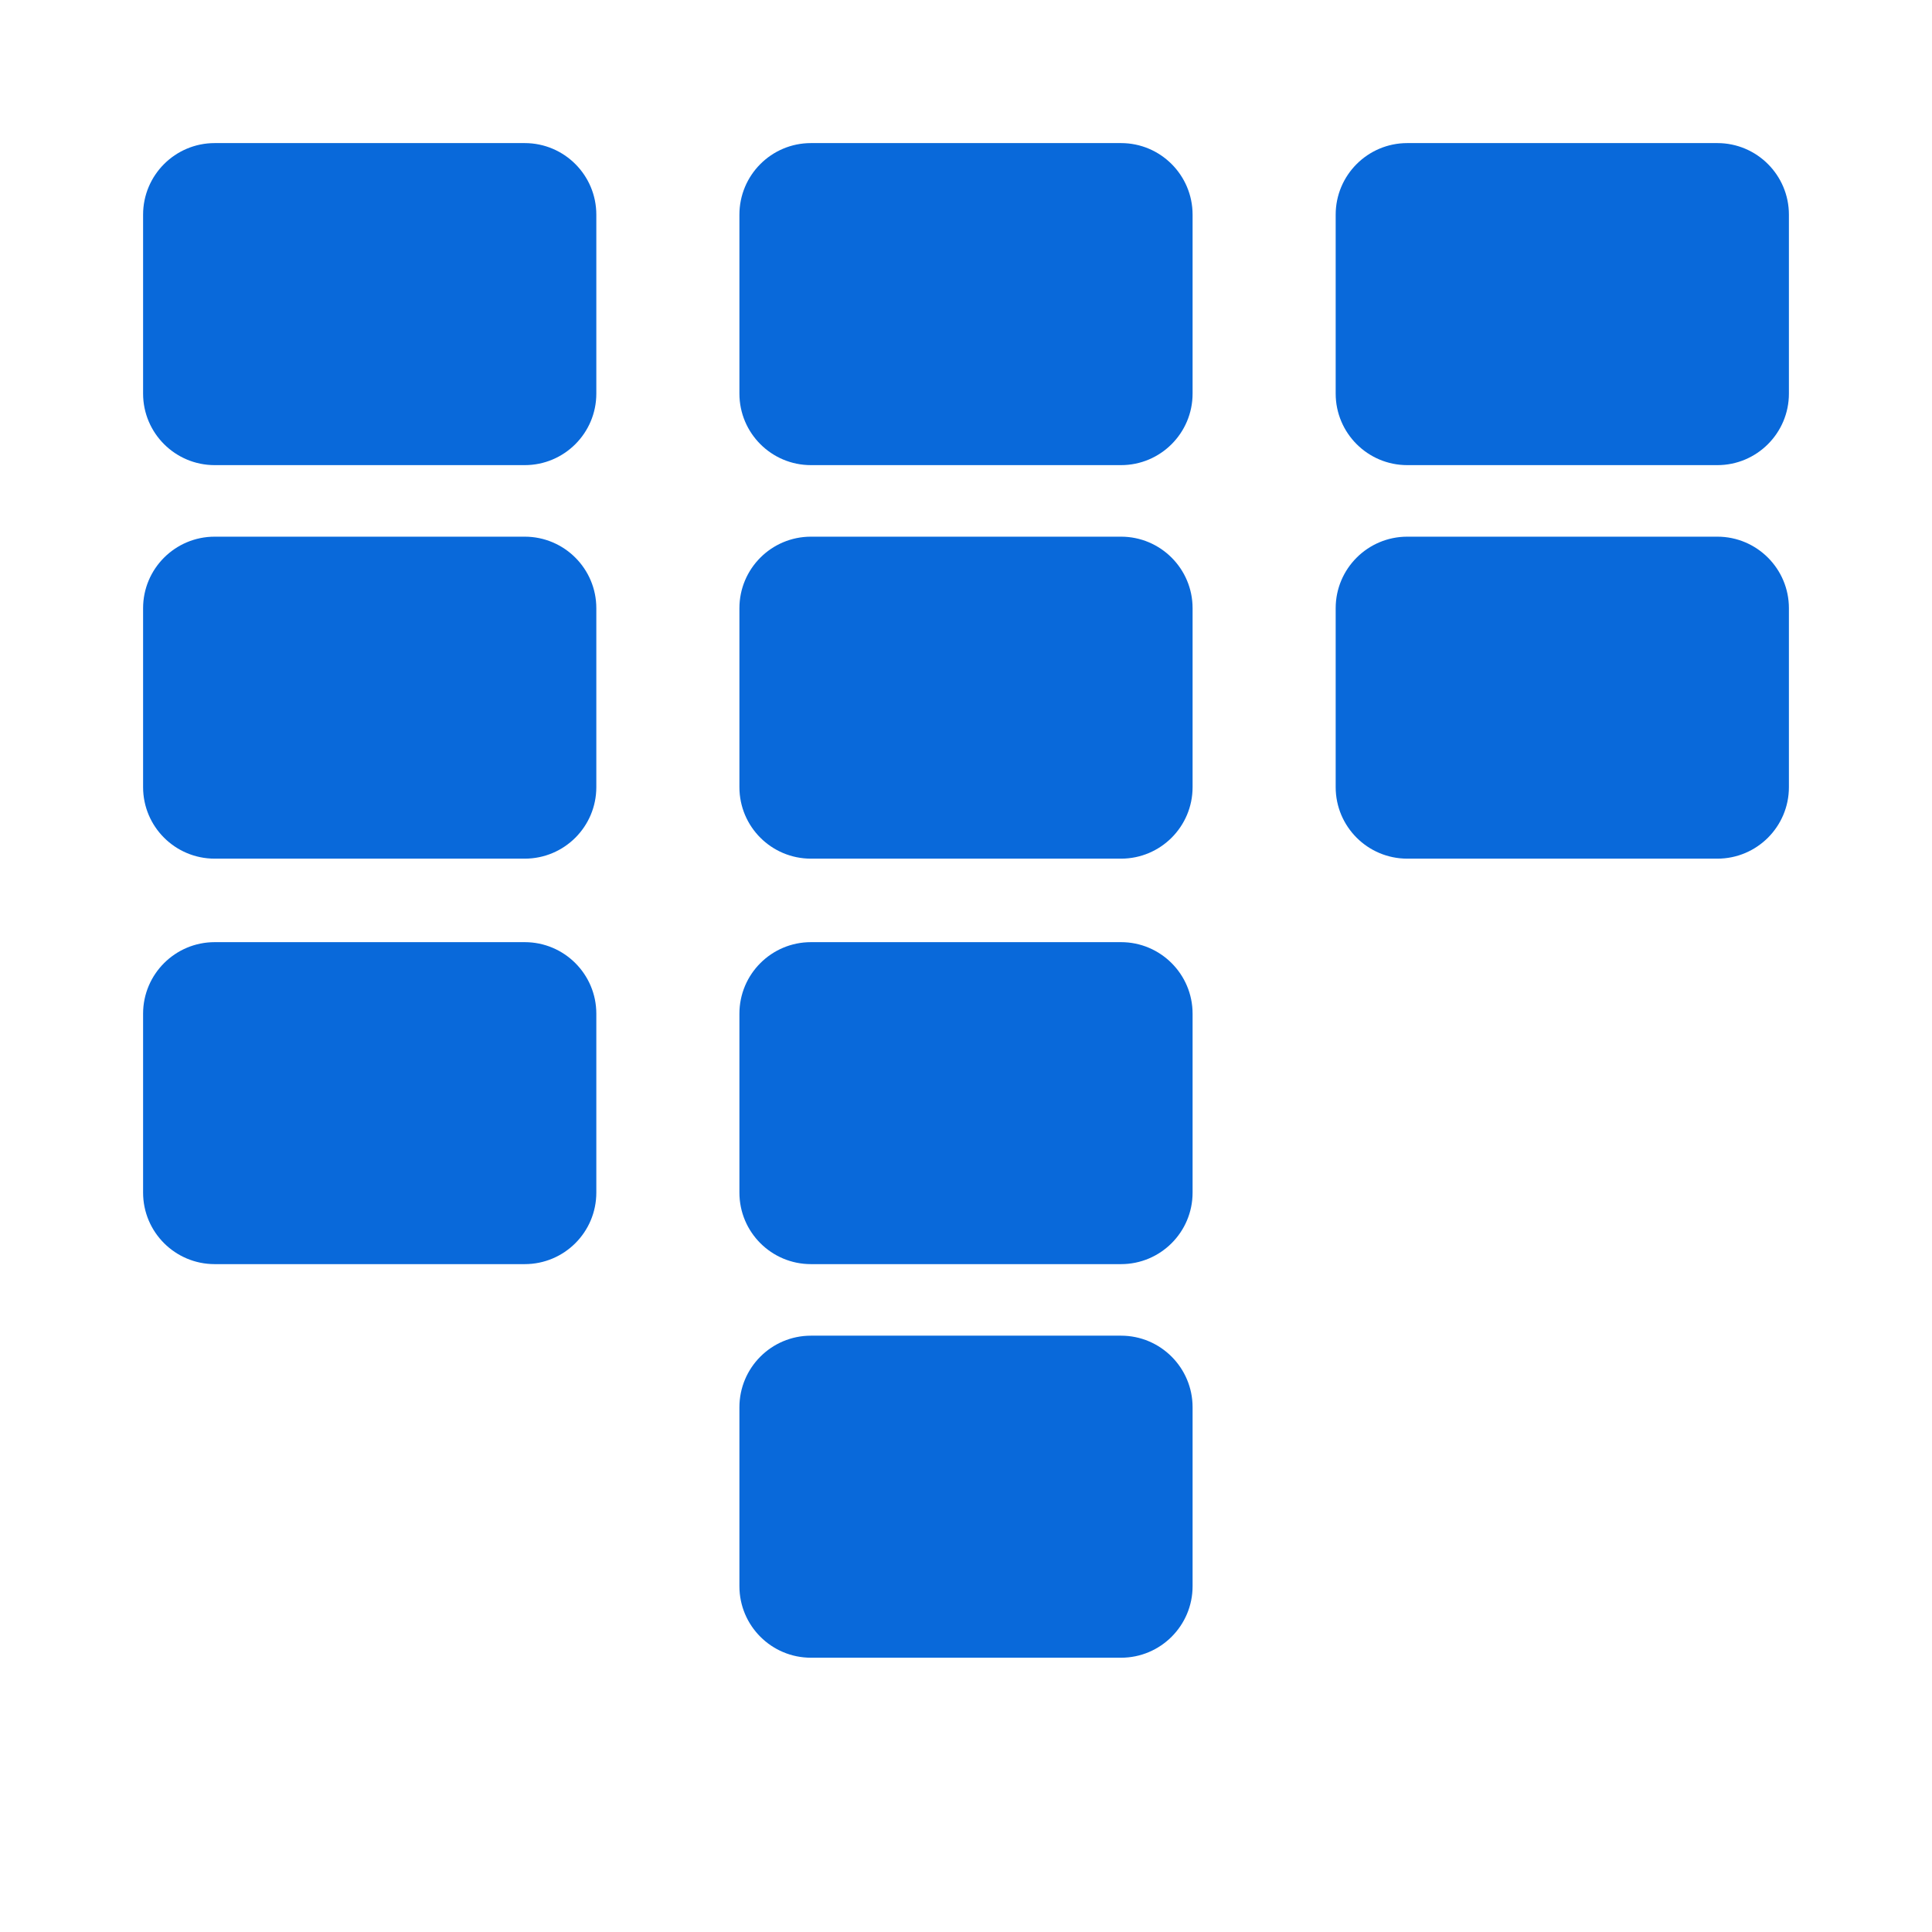
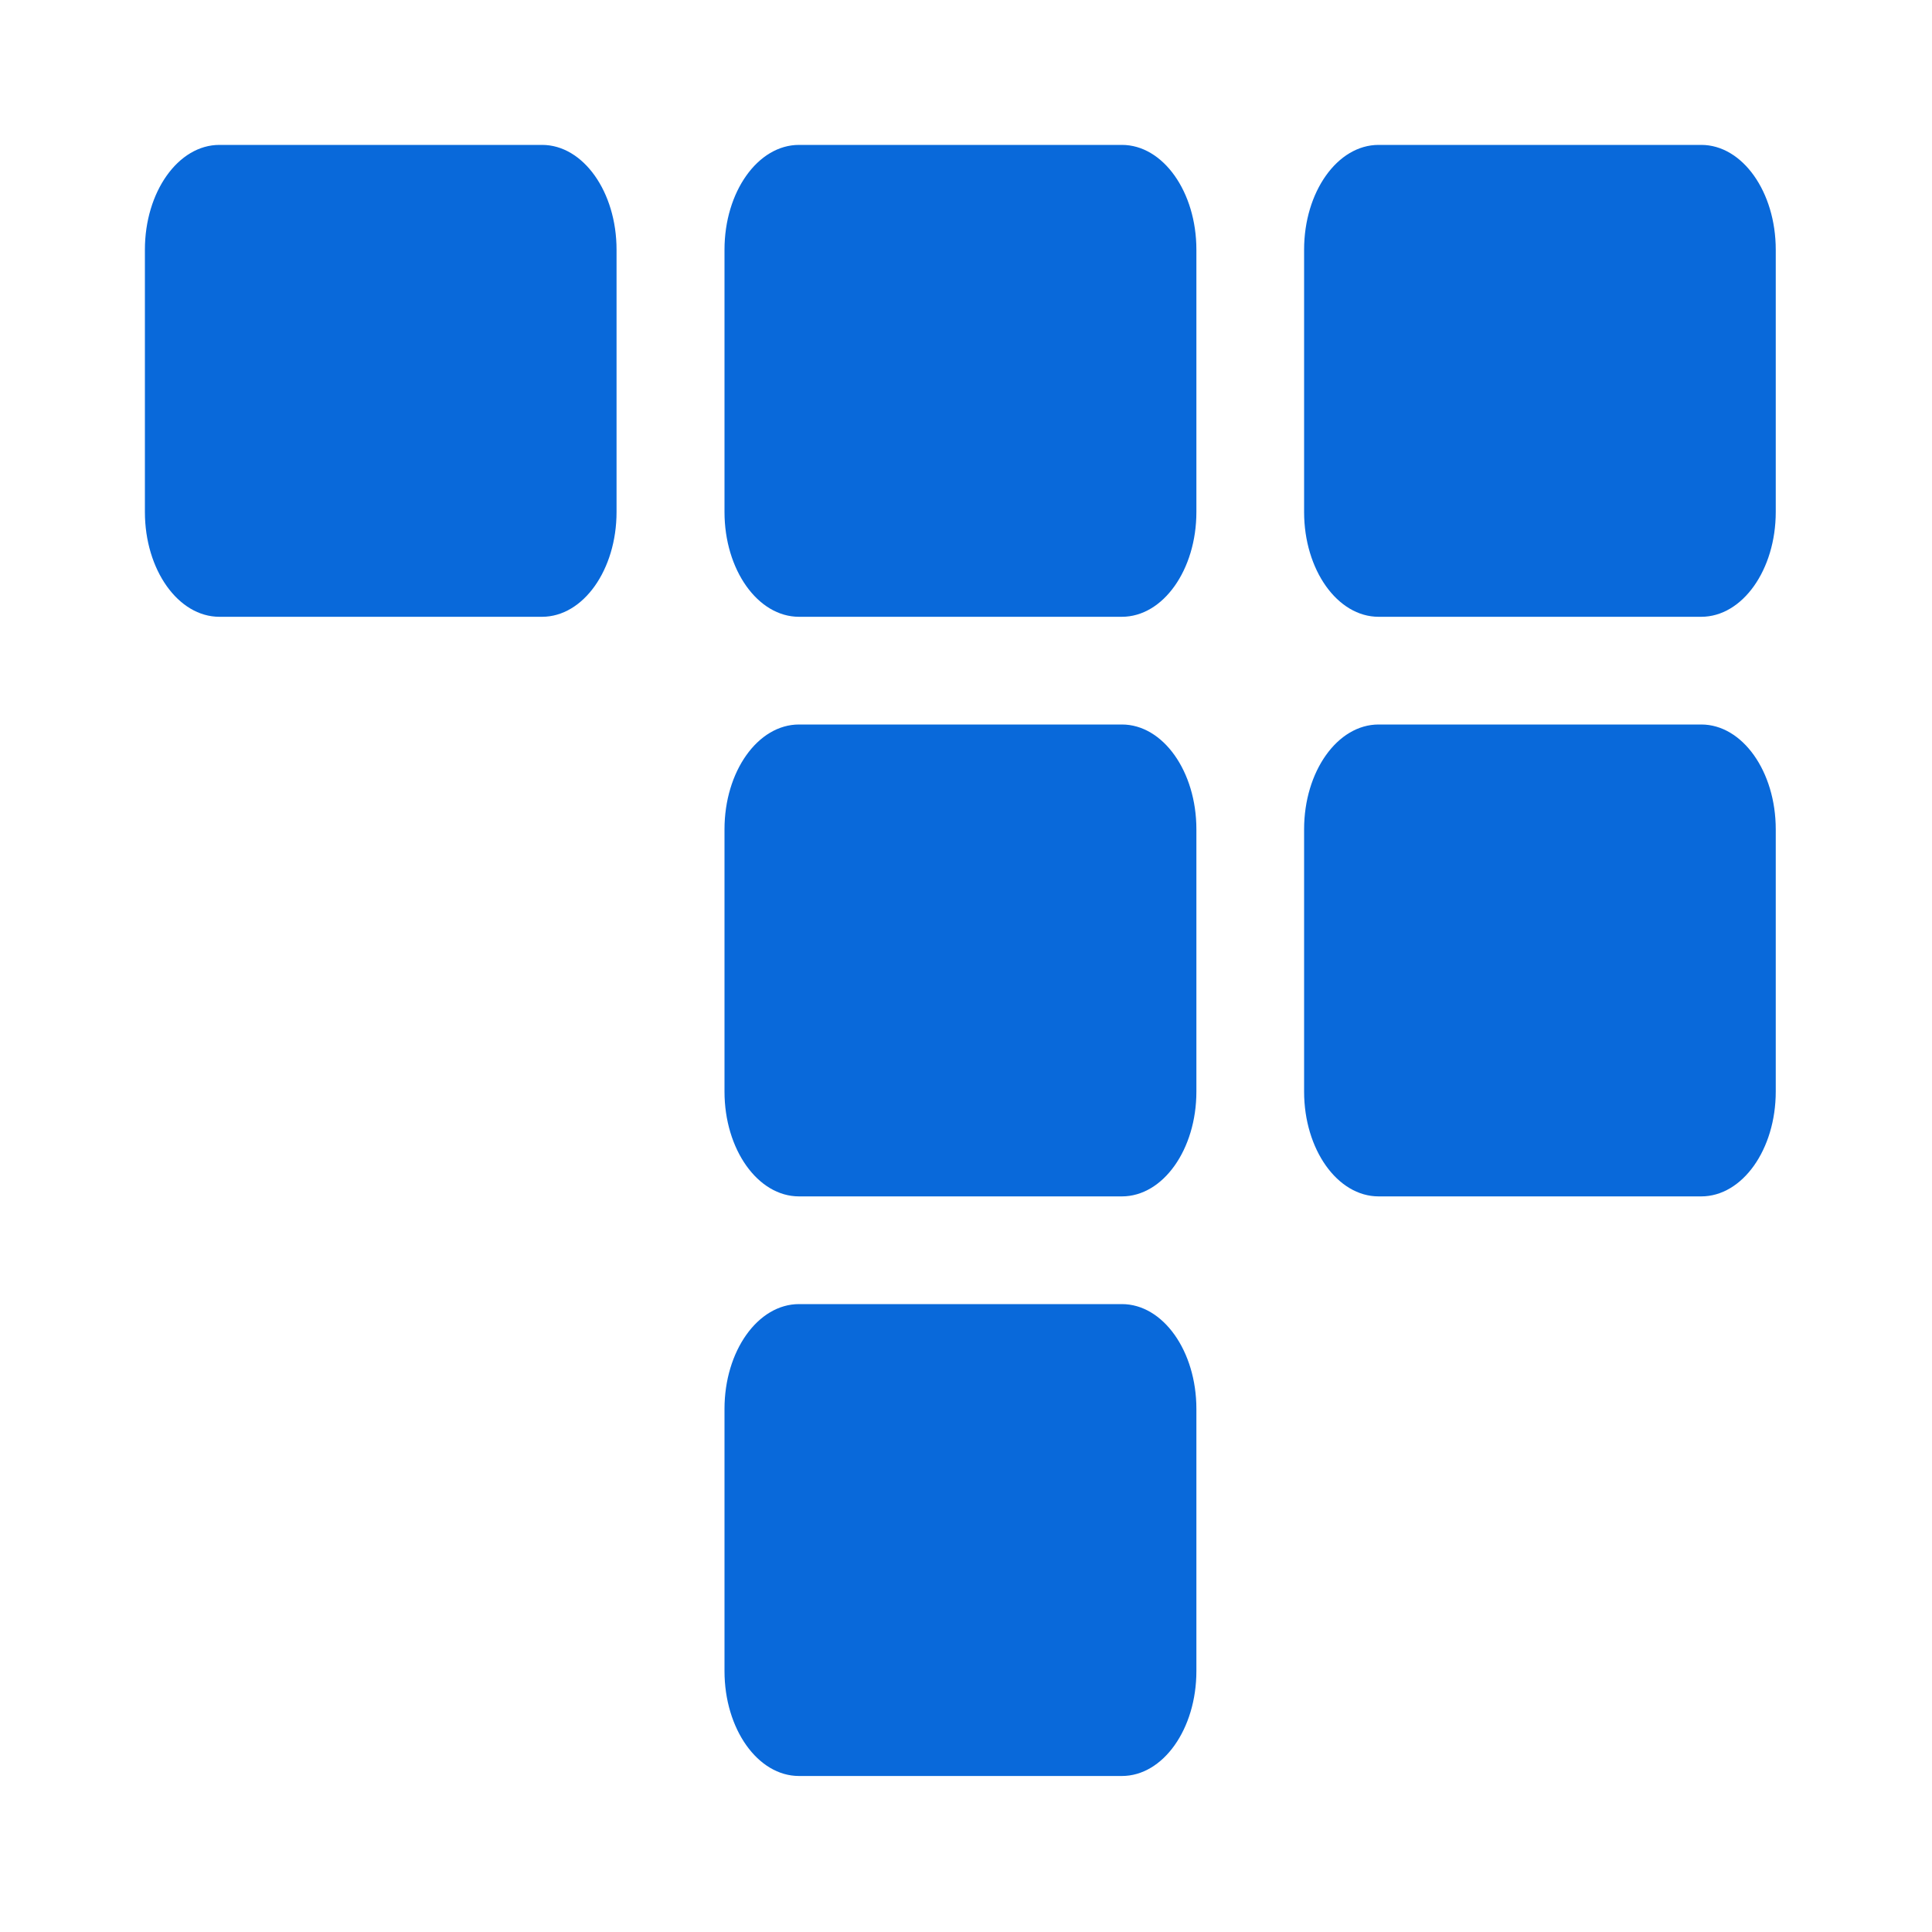
- <svg xmlns="http://www.w3.org/2000/svg" width="32" height="32" viewBox="0 0 32 32" fill="none">
-   <path d="M18.568 2.37H13.432C12.777 2.37 12.247 2.901 12.247 3.556V6.519C12.247 7.173 12.777 7.704 13.432 7.704H18.568C19.222 7.704 19.753 7.173 19.753 6.519V3.556C19.753 2.901 19.222 2.37 18.568 2.37Z" fill="#0969da" />
-   <path d="M8.691 15.605H3.556C2.901 15.605 2.37 16.136 2.37 16.79V19.753C2.37 20.408 2.901 20.938 3.556 20.938H8.691C9.346 20.938 9.877 20.408 9.877 19.753V16.79C9.877 16.136 9.346 15.605 8.691 15.605Z" fill="#0969da" />
-   <path d="M8.691 8.889H3.556C2.901 8.889 2.37 9.42 2.37 10.074V13.037C2.37 13.692 2.901 14.222 3.556 14.222H8.691C9.346 14.222 9.877 13.692 9.877 13.037V10.074C9.877 9.42 9.346 8.889 8.691 8.889Z" fill="#0969da" />
-   <path d="M8.691 2.37H3.556C2.901 2.37 2.37 2.901 2.37 3.556V6.519C2.37 7.173 2.901 7.704 3.556 7.704H8.691C9.346 7.704 9.877 7.173 9.877 6.519V3.556C9.877 2.901 9.346 2.37 8.691 2.37Z" fill="#0969da" />
-   <path d="M18.568 22.123H13.432C12.777 22.123 12.247 22.654 12.247 23.309V26.272C12.247 26.926 12.777 27.457 13.432 27.457H18.568C19.222 27.457 19.753 26.926 19.753 26.272V23.309C19.753 22.654 19.222 22.123 18.568 22.123Z" fill="#0969da" />
-   <path d="M18.568 15.605H13.432C12.777 15.605 12.247 16.136 12.247 16.79V19.753C12.247 20.408 12.777 20.938 13.432 20.938H18.568C19.222 20.938 19.753 20.408 19.753 19.753V16.79C19.753 16.136 19.222 15.605 18.568 15.605Z" fill="#0969da" />
-   <path d="M18.568 8.889H13.432C12.777 8.889 12.247 9.42 12.247 10.074V13.037C12.247 13.692 12.777 14.222 13.432 14.222H18.568C19.222 14.222 19.753 13.692 19.753 13.037V10.074C19.753 9.42 19.222 8.889 18.568 8.889Z" fill="#0969da" />
-   <path d="M28.445 8.889H23.309C22.654 8.889 22.123 9.42 22.123 10.074V13.037C22.123 13.692 22.654 14.222 23.309 14.222H28.445C29.099 14.222 29.63 13.692 29.63 13.037V10.074C29.63 9.42 29.099 8.889 28.445 8.889Z" fill="#0969da" />
-   <path d="M28.445 2.37H23.309C22.654 2.37 22.123 2.901 22.123 3.556V6.519C22.123 7.173 22.654 7.704 23.309 7.704H28.445C29.099 7.704 29.63 7.173 29.63 6.519V3.556C29.63 2.901 29.099 2.37 28.445 2.37Z" fill="#0969da" />
+ <svg xmlns="http://www.w3.org/2000/svg" width="16" height="16" viewBox="0 0 16 16" fill="none">
+   <path d="M9.291 1.2H6.617C6.276 1.2 6 1.589 6 2.068V4.24C6 4.719 6.276 5.108 6.617 5.108H9.291C9.632 5.108 9.908 4.719 9.908 4.24V2.068C9.908 1.589 9.632 1.2 9.291 1.2Z" fill="#0969DA" />
+   <path d="M4.489 1.2H1.817C1.476 1.2 1.2 1.589 1.2 2.068V4.24C1.2 4.719 1.476 5.108 1.817 5.108H4.489C4.83 5.108 5.106 4.719 5.106 4.24V2.068C5.106 1.589 4.83 1.2 4.489 1.2Z" fill="#0969DA" />
+   <path d="M14.089 1.2H11.417C11.076 1.2 10.8 1.589 10.8 2.068V4.24C10.8 4.719 11.076 5.108 11.417 5.108H14.089C14.43 5.108 14.706 4.719 14.706 4.24V2.068C14.706 1.589 14.43 1.2 14.089 1.2Z" fill="#0969DA" />
+   <path d="M14.089 6H11.417C11.076 6 10.8 6.389 10.8 6.868V9.04C10.8 9.519 11.076 9.908 11.417 9.908H14.089C14.43 9.908 14.706 9.519 14.706 9.04V6.868C14.706 6.389 14.43 6 14.089 6Z" fill="#0969DA" />
+   <path d="M9.291 6H6.617C6.276 6 6 6.389 6 6.868V9.04C6 9.519 6.276 9.908 6.617 9.908H9.291C9.632 9.908 9.908 9.519 9.908 9.04V6.868C9.908 6.389 9.632 6 9.291 6Z" fill="#0969DA" />
+   <path d="M9.291 10.8H6.617C6.276 10.8 6 11.189 6 11.668V13.839C6 14.319 6.276 14.708 6.617 14.708H9.291C9.632 14.708 9.908 14.319 9.908 13.839V11.668C9.908 11.189 9.632 10.8 9.291 10.8Z" fill="#0969DA" />
</svg>
